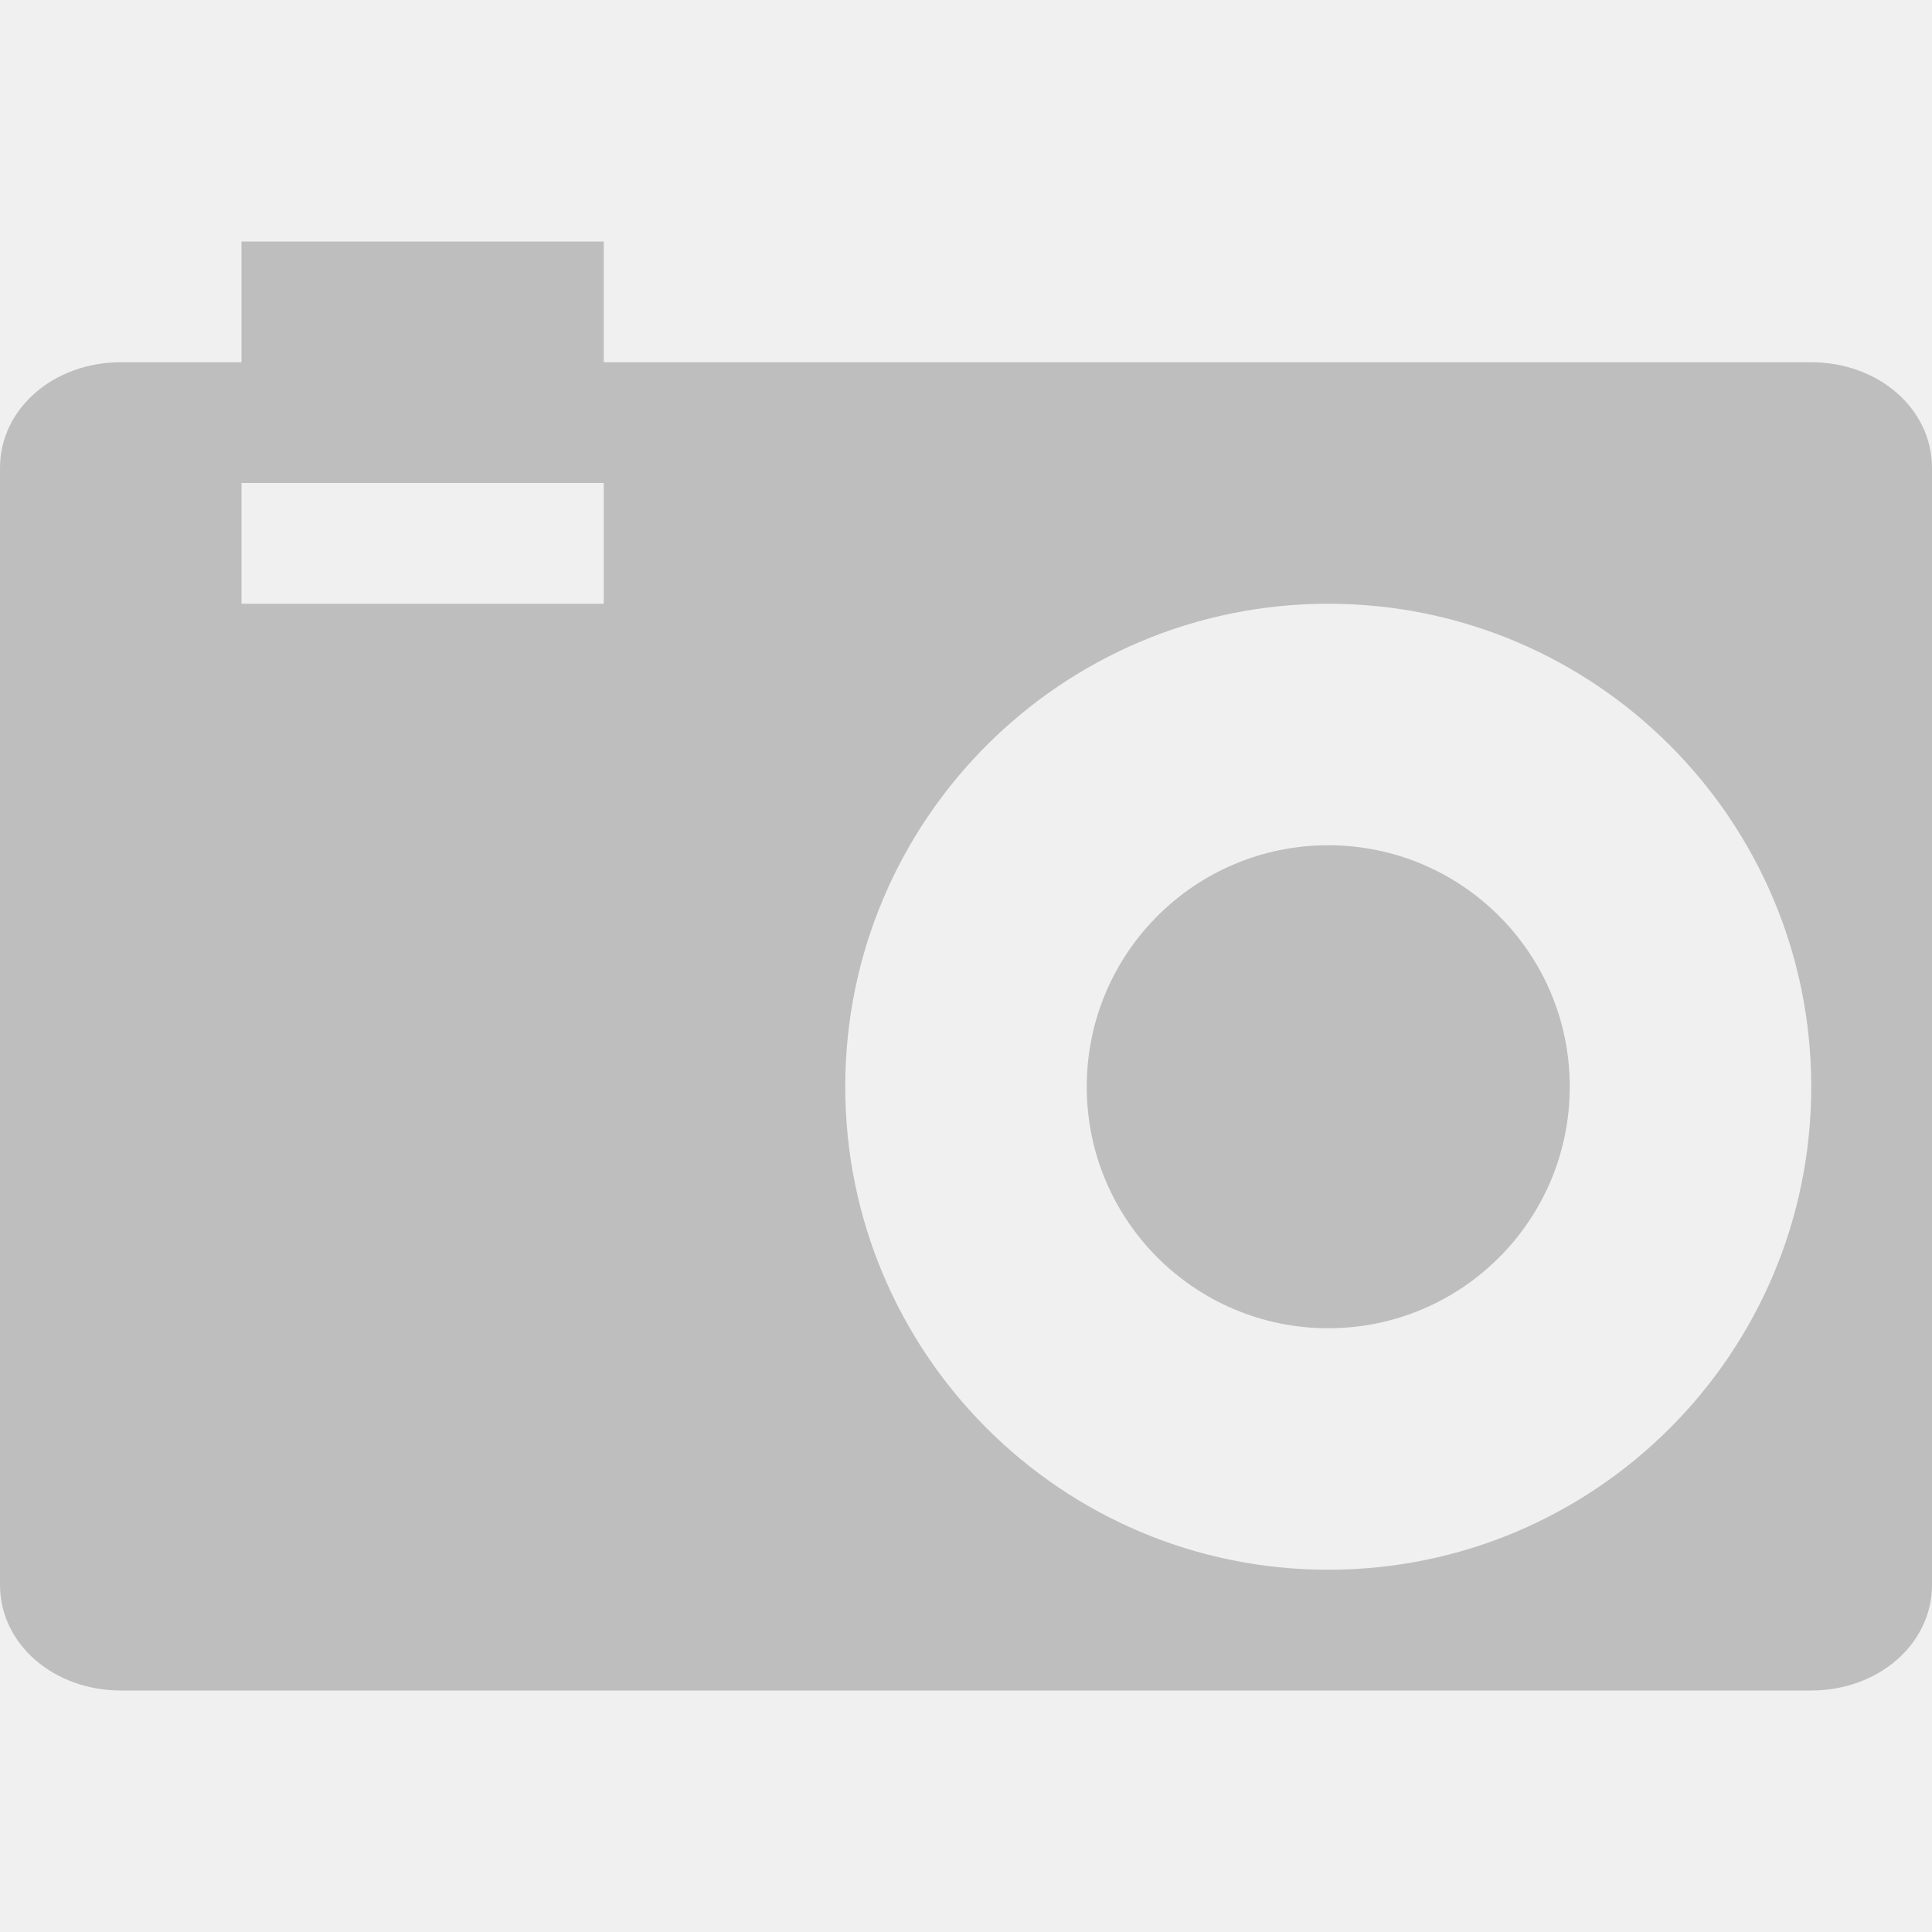
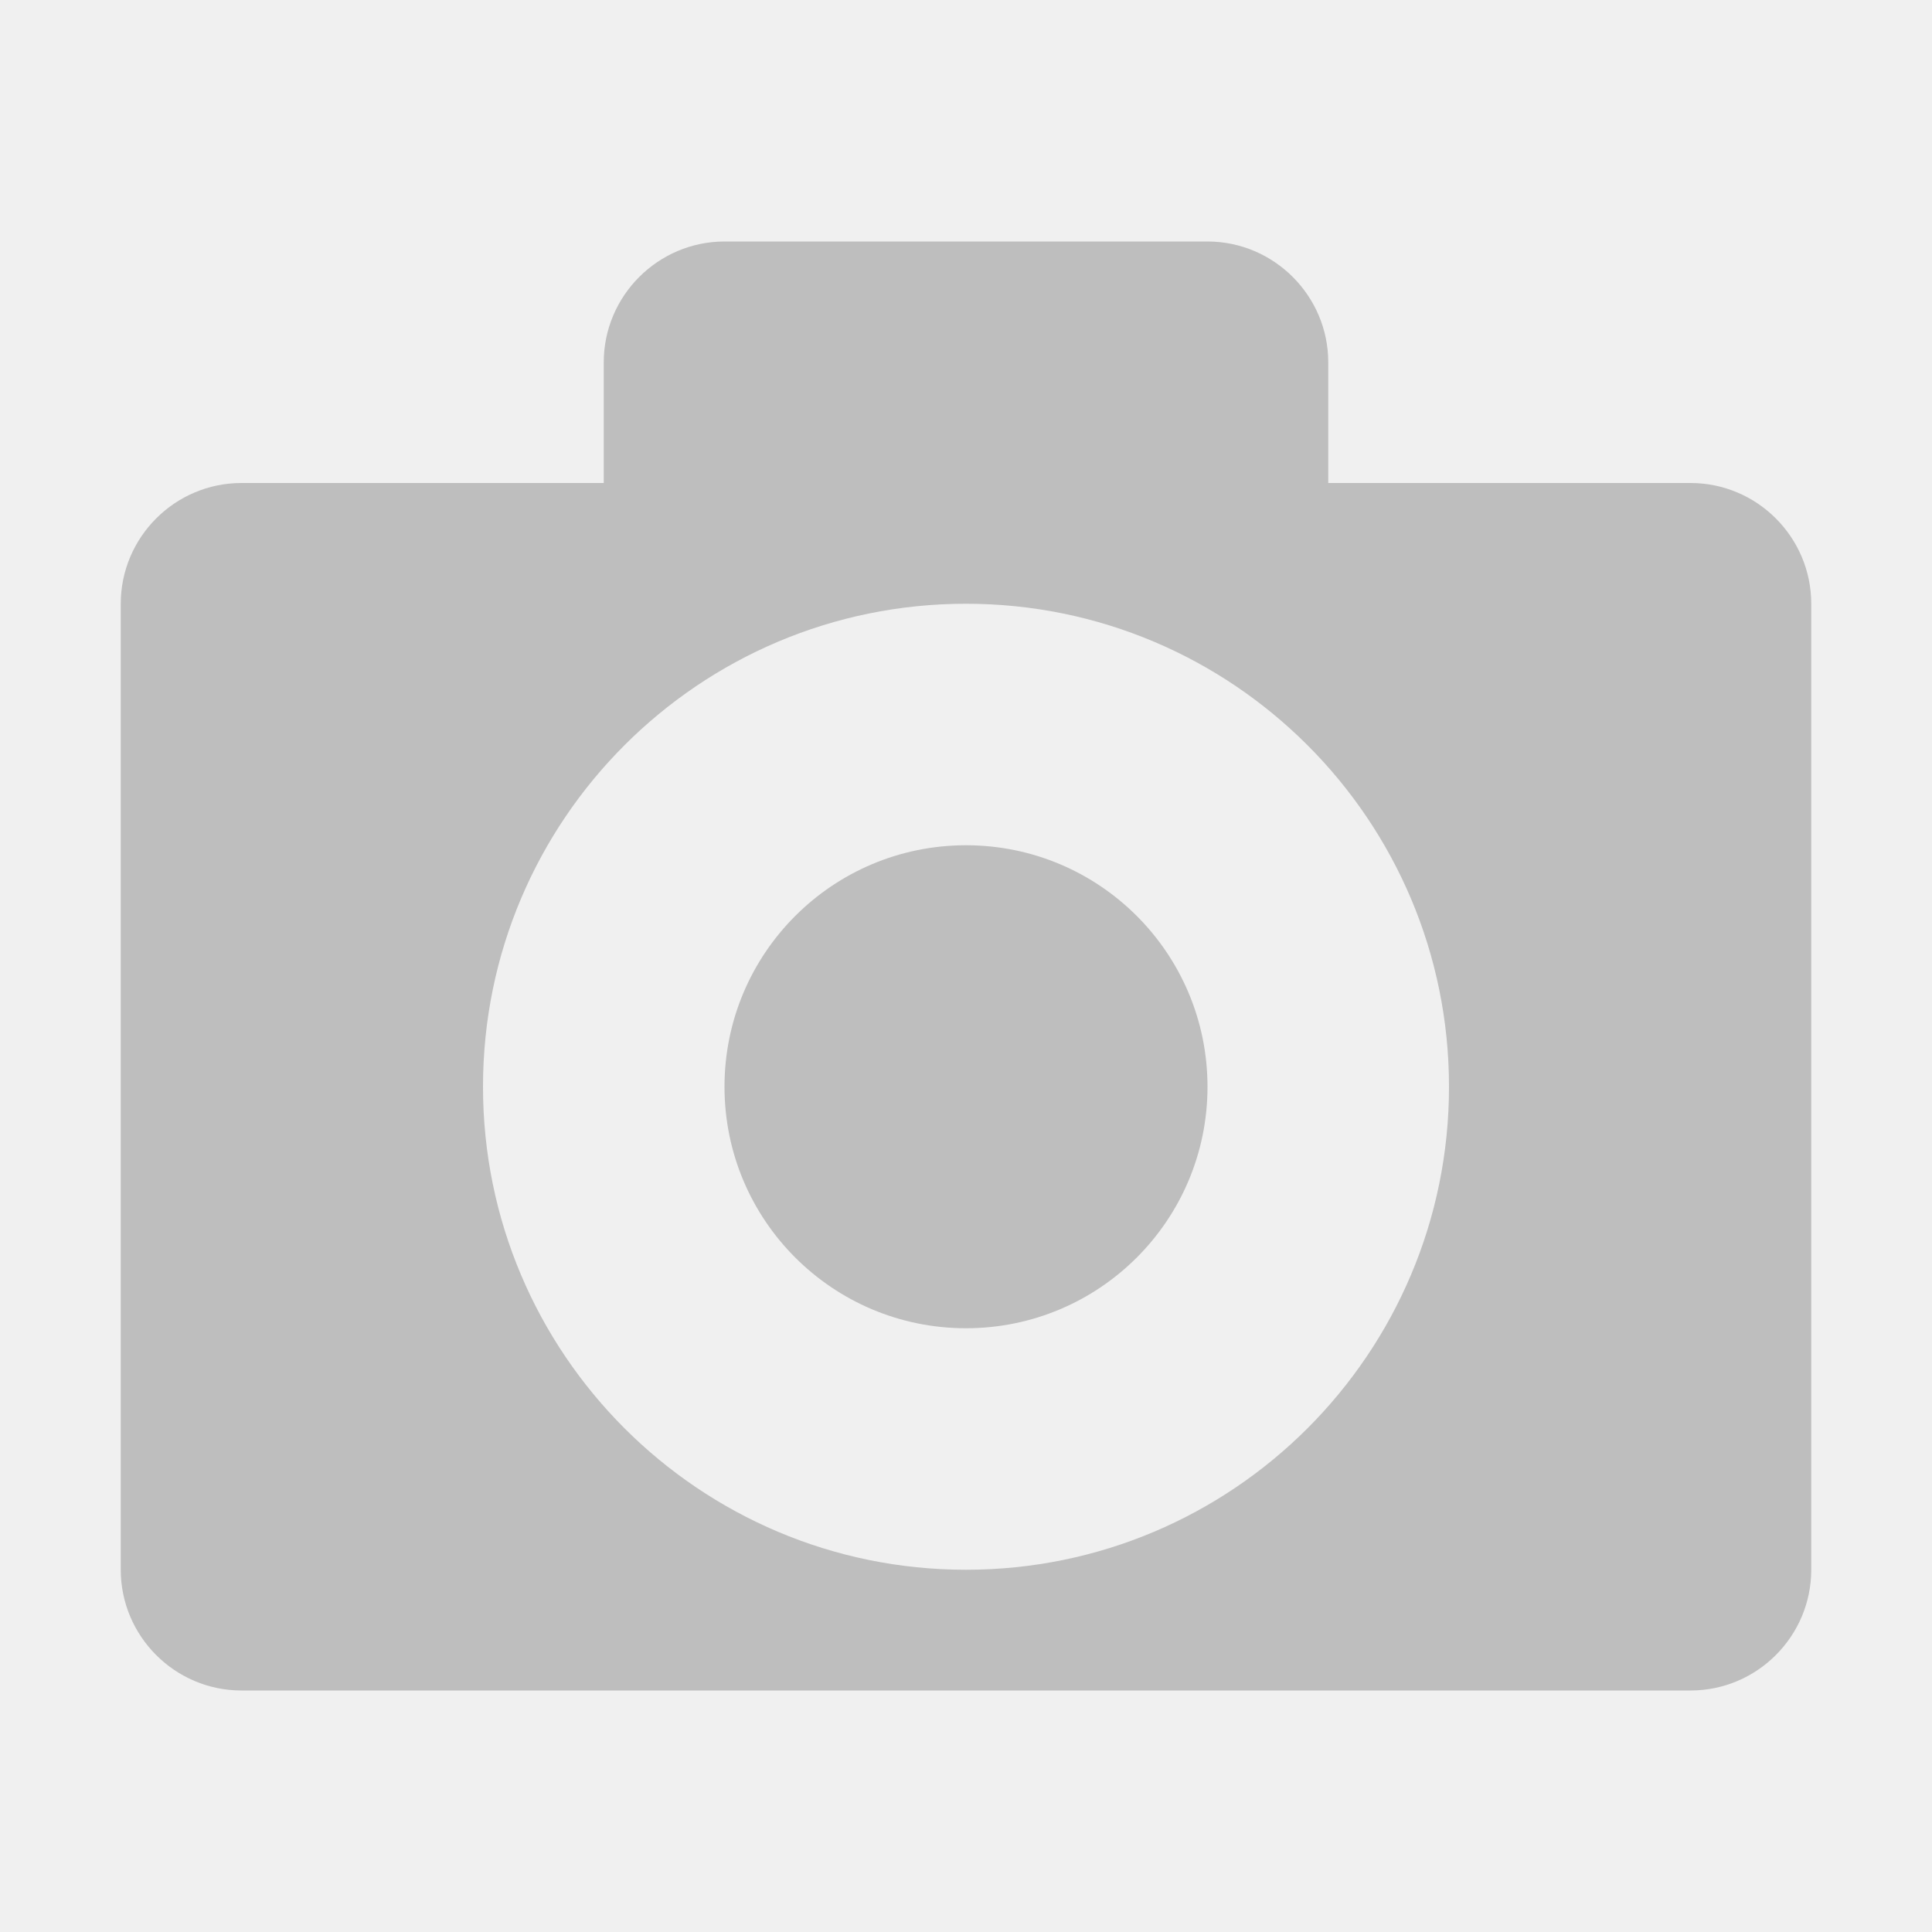
- <svg xmlns="http://www.w3.org/2000/svg" xmlns:xlink="http://www.w3.org/1999/xlink" width="16" height="16" id="svg2" version="1.0" style="display:inline">
-   <defs id="defs4">
-     <linearGradient id="linearGradient3295">
-       <stop style="stop-color:#559829;stop-opacity:1;" offset="0" id="stop3297" />
-       <stop style="stop-color:#86c837;stop-opacity:1;" offset="1" id="stop3299" />
-     </linearGradient>
-     <linearGradient id="linearGradient3287">
-       <stop style="stop-color:#cd0000;stop-opacity:1;" offset="0" id="stop3289" />
-       <stop style="stop-color:#e55300;stop-opacity:1;" offset="1" id="stop3291" />
-     </linearGradient>
-     <linearGradient id="linearGradient3279">
-       <stop style="stop-color:#f08e00;stop-opacity:1;" offset="0" id="stop3281" />
-       <stop style="stop-color:#ffd200;stop-opacity:1;" offset="1" id="stop3283" />
-     </linearGradient>
-     <linearGradient id="linearGradient3271">
-       <stop style="stop-color:#395d93;stop-opacity:1;" offset="0" id="stop3273" />
-       <stop style="stop-color:#6e92c7;stop-opacity:1;" offset="1" id="stop3275" />
-     </linearGradient>
-     <linearGradient id="linearGradient3327">
-       <stop style="stop-color:#000000;stop-opacity:1;" offset="0" id="stop3330" />
-       <stop style="stop-color:#000000;stop-opacity:0;" offset="1" id="stop3333" />
-     </linearGradient>
-     <linearGradient xlink:href="#linearGradient3327" id="linearGradient3335" x1="11.375" y1="22" x2="11.375" y2="-9.817" gradientUnits="userSpaceOnUse" />
-     <linearGradient id="linearGradient4081">
-       <stop style="stop-color:#aaaaaa;stop-opacity:1;" offset="0" id="stop4083" />
-       <stop style="stop-color:#f0f0f0;stop-opacity:1;" offset="1" id="stop4085" />
-     </linearGradient>
-     <linearGradient id="linearGradient4057">
-       <stop style="stop-color:#816647;stop-opacity:1;" offset="0" id="stop4059" />
-       <stop style="stop-color:#a6845d;stop-opacity:1;" offset="1" id="stop4061" />
-     </linearGradient>
-     <linearGradient id="linearGradient3929">
-       <stop style="stop-color:#000000;stop-opacity:1;" offset="0" id="stop3931" />
-       <stop style="stop-color:#000000;stop-opacity:0;" offset="1" id="stop3933" />
-     </linearGradient>
-     <linearGradient xlink:href="#linearGradient3929" id="linearGradient4051" x1="9.495" y1="15.517" x2="9.495" y2="-4.179" gradientUnits="userSpaceOnUse" />
-     <linearGradient xlink:href="#linearGradient4057" id="linearGradient4063" x1="9.171" y1="21" x2="9.171" y2="0.972" gradientUnits="userSpaceOnUse" />
-     <linearGradient xlink:href="#linearGradient4081" id="linearGradient4089" x1="6.102" y1="154.582" x2="6.102" y2="36.995" gradientUnits="userSpaceOnUse" />
-     <linearGradient xlink:href="#linearGradient4081" id="linearGradient4103" gradientUnits="userSpaceOnUse" x1="6.102" y1="154.582" x2="6.102" y2="36.995" />
-     <linearGradient xlink:href="#linearGradient4081" id="linearGradient4105" gradientUnits="userSpaceOnUse" x1="6.102" y1="154.582" x2="6.102" y2="36.995" />
-     <linearGradient xlink:href="#linearGradient4081" id="linearGradient4107" gradientUnits="userSpaceOnUse" x1="6.102" y1="154.582" x2="6.102" y2="36.995" />
-     <linearGradient xlink:href="#linearGradient4081" id="linearGradient4109" gradientUnits="userSpaceOnUse" x1="6.102" y1="154.582" x2="6.102" y2="36.995" />
-     <linearGradient xlink:href="#linearGradient4081" id="linearGradient4111" gradientUnits="userSpaceOnUse" x1="6.102" y1="154.582" x2="6.102" y2="36.995" />
-     <linearGradient xlink:href="#linearGradient4081" id="linearGradient4113" gradientUnits="userSpaceOnUse" x1="6.102" y1="154.582" x2="6.102" y2="36.995" />
-     <linearGradient xlink:href="#linearGradient4081" id="linearGradient4115" gradientUnits="userSpaceOnUse" x1="6.102" y1="154.582" x2="6.102" y2="36.995" />
-     <linearGradient xlink:href="#linearGradient4081" id="linearGradient4117" gradientUnits="userSpaceOnUse" x1="6.102" y1="154.582" x2="6.102" y2="36.995" />
-     <linearGradient xlink:href="#linearGradient4081" id="linearGradient4119" gradientUnits="userSpaceOnUse" x1="6.102" y1="154.582" x2="6.102" y2="36.995" />
-     <linearGradient xlink:href="#linearGradient4081" id="linearGradient4121" gradientUnits="userSpaceOnUse" x1="6.102" y1="154.582" x2="6.102" y2="36.995" />
-     <linearGradient xlink:href="#linearGradient4081" id="linearGradient4123" gradientUnits="userSpaceOnUse" x1="6.102" y1="154.582" x2="6.102" y2="36.995" />
-     <linearGradient xlink:href="#linearGradient4081" id="linearGradient4125" gradientUnits="userSpaceOnUse" x1="6.102" y1="154.582" x2="6.102" y2="36.995" />
-     <linearGradient xlink:href="#linearGradient4081" id="linearGradient4127" gradientUnits="userSpaceOnUse" x1="6.102" y1="154.582" x2="6.102" y2="36.995" />
-     <linearGradient xlink:href="#linearGradient4081" id="linearGradient4129" gradientUnits="userSpaceOnUse" x1="6.102" y1="154.582" x2="6.102" y2="36.995" />
-     <linearGradient xlink:href="#linearGradient4081" id="linearGradient4132" gradientUnits="userSpaceOnUse" x1="6.102" y1="154.582" x2="6.102" y2="36.995" gradientTransform="matrix(0.1317916,0,0,0.1317916,11.6199,-1.988247)" />
-     <linearGradient xlink:href="#linearGradient4081" id="linearGradient4141" gradientUnits="userSpaceOnUse" x1="6.102" y1="154.582" x2="6.102" y2="36.995" gradientTransform="matrix(0.1317916,0,0,0.1317916,11.6199,-1.988247)" />
-     <linearGradient xlink:href="#linearGradient4081" id="linearGradient4148" gradientUnits="userSpaceOnUse" x1="6.102" y1="154.582" x2="6.102" y2="36.995" gradientTransform="matrix(0.1317916,0,0,0.1317916,11.6199,-1.988247)" />
-     <linearGradient xlink:href="#linearGradient4081" id="linearGradient4158" gradientUnits="userSpaceOnUse" x1="6.102" y1="154.582" x2="6.102" y2="36.995" gradientTransform="matrix(0.1317916,0,0,0.1317916,11.6199,-1.988247)" />
-     <linearGradient xlink:href="#linearGradient4081" id="linearGradient4180" gradientUnits="userSpaceOnUse" x1="6.102" y1="154.582" x2="6.102" y2="36.995" />
-     <linearGradient xlink:href="#linearGradient4081" id="linearGradient4182" gradientUnits="userSpaceOnUse" gradientTransform="matrix(0.1317916,0,0,0.1317916,11.6199,-1.988247)" x1="6.102" y1="154.582" x2="6.102" y2="36.995" />
-     <linearGradient xlink:href="#linearGradient4081" id="linearGradient4184" gradientUnits="userSpaceOnUse" x1="6.102" y1="154.582" x2="6.102" y2="36.995" />
-     <linearGradient xlink:href="#linearGradient4081" id="linearGradient4186" gradientUnits="userSpaceOnUse" gradientTransform="matrix(0.1317916,0,0,0.1317916,11.6199,-1.988247)" x1="6.102" y1="154.582" x2="6.102" y2="36.995" />
-     <linearGradient xlink:href="#linearGradient4081" id="linearGradient2480" gradientUnits="userSpaceOnUse" gradientTransform="matrix(0.1256322,0,0,0.1256322,11.92175,-1.000512)" x1="6.102" y1="154.582" x2="6.102" y2="36.995" />
-     <linearGradient xlink:href="#linearGradient4081" id="linearGradient2483" gradientUnits="userSpaceOnUse" gradientTransform="matrix(0.1256322,0,0,0.1256322,11.92175,-1.000512)" x1="6.102" y1="154.582" x2="6.102" y2="36.995" />
-     <linearGradient xlink:href="#linearGradient4081" id="linearGradient2489" gradientUnits="userSpaceOnUse" gradientTransform="matrix(0.1256322,0,0,0.1256322,11.92175,-1.000512)" x1="6.102" y1="154.582" x2="6.102" y2="36.995" />
-     <linearGradient xlink:href="#linearGradient4081" id="linearGradient2495" gradientUnits="userSpaceOnUse" gradientTransform="matrix(0.1256322,0,0,0.1256322,11.92175,-1.000512)" x1="6.102" y1="154.582" x2="6.102" y2="36.995" />
-     <linearGradient xlink:href="#linearGradient4081" id="linearGradient2498" gradientUnits="userSpaceOnUse" gradientTransform="matrix(0.1256322,0,0,0.1256322,11.92175,-1.000512)" x1="6.102" y1="154.582" x2="6.102" y2="36.995" />
-     <linearGradient xlink:href="#linearGradient4081" id="linearGradient2501" gradientUnits="userSpaceOnUse" gradientTransform="matrix(0.1256322,0,0,0.1256322,11.92175,-1.000512)" x1="6.102" y1="154.582" x2="6.102" y2="36.995" />
-     <linearGradient xlink:href="#linearGradient4081" id="linearGradient2504" gradientUnits="userSpaceOnUse" gradientTransform="matrix(0.1256322,0,0,0.1256322,11.92175,-1.000512)" x1="6.102" y1="154.582" x2="6.102" y2="36.995" />
-     <linearGradient xlink:href="#linearGradient4081" id="linearGradient2506" gradientUnits="userSpaceOnUse" x1="6.102" y1="154.582" x2="6.102" y2="36.995" />
-     <linearGradient xlink:href="#linearGradient4081" id="linearGradient2508" gradientUnits="userSpaceOnUse" gradientTransform="matrix(0.1317916,0,0,0.1317916,11.6199,-1.988247)" x1="6.102" y1="154.582" x2="6.102" y2="36.995" />
-     <linearGradient xlink:href="#linearGradient4081" id="linearGradient2510" gradientUnits="userSpaceOnUse" gradientTransform="matrix(0.1317916,0,0,0.1317916,11.6199,-1.988247)" x1="6.102" y1="154.582" x2="6.102" y2="36.995" />
-     <clipPath clipPathUnits="userSpaceOnUse" id="clipPath4974">
-       <path id="path4976" d="M 16.625,2 C 15.933,2.046 15.14,2.35 14.5,2.875 13.716,3.518 13.079,5.152 13.25,6.062 13.338,6.532 13.692,7.103 14.031,7.281 14.663,7.613 15.814,7.062 16.875,5.938 18.021,4.722 18.548,3.383 18.156,2.625 17.915,2.159 17.317,1.954 16.625,2 z M 10.969,2.719 C 10.006,2.72 9.496,3.397 9.5,4.688 c 0.003,0.884 0.313,1.679 0.719,1.875 0.302,0.146 0.309,0.132 0.688,0 C 11.533,6.344 12.122,4.884 12,3.906 11.9,3.106 11.556,2.718 10.969,2.719 z m -3.812,1.312 C 6.976,4.057 6.795,4.173 6.625,4.344 6.282,4.687 6.277,4.875 6.281,5.531 6.286,6.306 6.475,6.728 7,7.281 7.393,7.695 7.676,7.72 8.031,7.344 8.416,6.936 8.536,6.296 8.406,5.594 8.208,4.523 7.697,3.953 7.156,4.031 z M 4.469,6.375 C 4.282,6.405 4.113,6.512 3.938,6.688 3.476,7.149 3.799,8.419 4.531,9.062 5.405,9.831 6.111,9.127 5.812,7.781 5.6,6.823 5.03,6.284 4.469,6.375 z M 12.5,8.062 C 11.881,8.052 11.187,8.103 10.469,8.25 8.618,8.627 7.137,9.325 6.188,10.281 5.641,10.832 5.328,11.341 5.062,12.125 c -0.642,1.897 0.547,4.596 2.812,6.438 0.844,0.686 1.359,0.993 2.219,1.281 0.446,0.149 0.799,0.184 1.625,0.156 0.947,-0.032 1.139,-0.074 1.75,-0.375 0.895,-0.441 1.91,-1.461 2.344,-2.344 0.265,-0.538 0.307,-0.769 0.281,-1.219 -0.045,-0.769 -0.343,-0.978 -1.312,-0.969 -1.385,0.013 -1.966,0.334 -2.25,1.312 -0.215,0.739 -0.452,1 -0.938,1 -0.769,0 -1.562,-0.612 -1.562,-1.25 0,-0.444 0.715,-1.106 2.5,-2.312 2.514,-1.7 3.378,-2.734 3.25,-3.875 C 15.649,8.79 14.357,8.094 12.5,8.062 z" style="fill:#ffffff;fill-opacity:1;stroke:none" />
-     </clipPath>
-     <clipPath clipPathUnits="userSpaceOnUse" id="clipPath4995">
-       <path style="fill:#ffffff;fill-opacity:1;fill-rule:nonzero;stroke:none;display:inline" d="M 30,0 30,22 52,22 52,0 30,0 z M 46.625,2 C 47.317,1.954 47.915,2.159 48.156,2.625 48.548,3.383 48.021,4.722 46.875,5.938 45.814,7.062 44.663,7.613 44.031,7.281 43.692,7.103 43.338,6.532 43.25,6.062 43.079,5.152 43.716,3.518 44.5,2.875 45.14,2.35 45.933,2.046 46.625,2 z m -5.656,0.719 c 0.587,-5.291e-4 0.931,0.387 1.031,1.188 0.122,0.978 -0.467,2.438 -1.094,2.656 -0.378,0.132 -0.386,0.146 -0.688,0 C 39.813,6.367 39.503,5.571 39.5,4.688 39.496,3.397 40.006,2.72 40.969,2.719 z m -3.812,1.312 c 0.541,-0.078 1.052,0.491 1.25,1.562 0.13,0.702 0.01,1.342 -0.375,1.75 C 37.676,7.72 37.393,7.695 37,7.281 36.475,6.728 36.286,6.306 36.281,5.531 36.277,4.875 36.282,4.687 36.625,4.344 36.795,4.173 36.976,4.057 37.156,4.031 z M 34.469,6.375 C 35.03,6.284 35.6,6.823 35.812,7.781 36.111,9.127 35.405,9.831 34.531,9.062 33.799,8.419 33.476,7.149 33.938,6.688 34.113,6.512 34.282,6.405 34.469,6.375 z M 42.5,8.062 c 1.857,0.032 3.149,0.728 3.281,1.906 0.128,1.141 -0.736,2.175 -3.25,3.875 -1.785,1.207 -2.5,1.869 -2.5,2.312 0,0.638 0.793,1.25 1.562,1.25 0.485,0 0.723,-0.261 0.938,-1 0.284,-0.979 0.865,-1.3 2.25,-1.312 0.97,-0.009 1.268,0.2 1.312,0.969 0.026,0.45 -0.016,0.68 -0.281,1.219 -0.434,0.883 -1.449,1.903 -2.344,2.344 -0.611,0.301 -0.803,0.343 -1.75,0.375 -0.826,0.028 -1.179,-0.007 -1.625,-0.156 C 39.234,19.556 38.719,19.249 37.875,18.562 35.609,16.721 34.421,14.022 35.062,12.125 35.328,11.341 35.641,10.832 36.188,10.281 37.137,9.325 38.618,8.627 40.469,8.25 41.187,8.103 41.881,8.052 42.5,8.062 z" id="path4997" />
-     </clipPath>
-     <linearGradient id="SpecificGradient" x1="10.762" y1="4" x2="10.762" y2="18.011" gradientUnits="userSpaceOnUse">
-       <stop style="stop-color:#a50000;stop-opacity:1;" offset="0" id="stop3292" />
-       <stop style="stop-color:#e73800;stop-opacity:1;" offset="1" id="stop3294" />
-     </linearGradient>
-     <linearGradient id="StandardGradient" gradientTransform="matrix(0.9984539,0,0,0.9984539,-0.0459776,0.05767558)" x1="10.71" y1="1.996" x2="10.71" y2="18.974" gradientUnits="userSpaceOnUse">
-       <stop style="stop-color:#000000;stop-opacity:0.863;" offset="0" id="stop3277" />
-       <stop style="stop-color:#000000;stop-opacity:0.471;" offset="1" id="stop3279" />
-     </linearGradient>
-     <linearGradient xlink:href="#StandardGradient" id="linearGradient3715" gradientUnits="userSpaceOnUse" gradientTransform="matrix(1,0,0,-1,1,22.9913)" x1="7" y1="15.991" x2="7" y2="5.991" />
-     <linearGradient xlink:href="#StandardGradient" id="linearGradient3719" gradientUnits="userSpaceOnUse" gradientTransform="matrix(1,0,0,-1,1,21.9913)" x1="7" y1="15.991" x2="7" y2="5.991" />
-     <linearGradient xlink:href="#StandardGradient" id="linearGradient3724" gradientUnits="userSpaceOnUse" gradientTransform="matrix(1,0,0,-1,-29,21.9913)" x1="7" y1="15.991" x2="7" y2="5.991" />
-     <clipPath clipPathUnits="userSpaceOnUse" id="clipPath3729">
-       <path style="fill:#ff00ff;fill-opacity:1;stroke:none;display:inline" d="m -30,0 0,22 22,0 0,-22 -22,0 z m 7.25,6 c 0.124,8.56e-5 0.263,0.058 0.375,0.156 0.224,0.196 0.376,0.577 0.375,0.969 l 0,1.75 0,4.25 0,1.75 c 0.003,0.336 -0.108,0.664 -0.281,0.875 -0.13,0.158 -0.306,0.25 -0.469,0.25 -0.054,8e-6 -0.071,-0.012 -0.125,-0.031 -0.071,-0.028 -0.157,-0.067 -0.219,-0.125 l -1.969,-1.719 -1.969,0 c -0.543,0 -0.969,-0.431 -0.969,-1 l 0,-4.25 c 0,-0.569 0.426,-1.031 0.969,-1.031 l 2,0 1.938,-1.688 C -22.982,6.058 -22.874,6 -22.75,6 z" id="path3731" />
-     </clipPath>
-     <linearGradient gradientTransform="translate(0,-2)" xlink:href="#linearGradient3317-0" id="linearGradient3743" gradientUnits="userSpaceOnUse" x1="11" y1="10" x2="11" y2="19" />
-     <linearGradient gradientUnits="userSpaceOnUse" y2="20.137" x2="11.794" y1="3.213" x1="11.794" gradientTransform="scale(1.059853,0.9435274)" id="linearGradient3317-0">
-       <stop id="stop3319-7" offset="0" style="stop-color:#c29556;stop-opacity:1;" />
-       <stop id="stop3321-1" offset="1" style="stop-color:#aa7932;stop-opacity:1;" />
-     </linearGradient>
-     <linearGradient y2="19" x2="11" y1="10" x1="11" gradientTransform="translate(-4,-2)" gradientUnits="userSpaceOnUse" id="linearGradient3064" xlink:href="#linearGradient3317-0" />
-   </defs>
-   <g id="layer1" style="display:inline" transform="translate(0,-6)">
-     <path style="fill:#bebebe;fill-opacity:1;stroke:none;display:inline" d="M 2,2 2,3 1,3 C 0.446,3 0,3.383 0,3.875 l 0,9.25 C 0,13.617 0.446,14 1,14 l 14,0 c 0.554,0 1,-0.383 1,-0.875 l 0,-9.25 C 16,3.383 15.554,3 15,3 L 5,3 5,2 z M 2,4 5,4 5,5 2,5 z m 9,1 c 2.209,0 4,1.791 4,4 0,2.209 -1.791,4 -4,4 C 8.791,13 7,11.209 7,9 7,6.791 8.791,5 11,5 z m 0,2 C 9.895,7 9,7.895 9,9 c 0,1.105 0.895,2 2,2 1.105,0 2,-0.895 2,-2 0,-1.105 -0.895,-2 -2,-2 z" transform="translate(0,6)" id="rect2915" />
+ <svg xmlns="http://www.w3.org/2000/svg" id="svg7384" version="1.1" height="16" width="16">
+   <defs id="defs7386" />
+   <g transform="translate(-80,-338)" id="layer9" style="display:inline" />
+   <g transform="translate(-80,-338)" id="layer10">
+     <path d="m 86,340 c -0.55,0 -1,0.45 -1,1 l 0,1 -3,0 c -0.552,0 -1,0.45 -1,1 l 0,8 c 0,0.55 0.448,1 1,1 l 12,0 c 0.552,0 1,-0.45 1,-1 l 0,-8 c 0,-0.55 -0.448,-1 -1,-1 l -3,0 0,-1 c 0,-0.55 -0.45,-1 -1,-1 l -4,0 z m 2,3 c 2.209,0 4,1.791 4,4 0,2.209 -1.791,4 -4,4 -2.209,0 -4,-1.791 -4,-4 0,-2.209 1.791,-4 4,-4 z m 0,2 c -1.105,0 -2,0.895 -2,2 0,1.105 0.895,2 2,2 1.105,0 2,-0.895 2,-2 0,-1.105 -0.895,-2 -2,-2 z" id="rect5238" style="color:#bebebe;fill:#bebebe;fill-opacity:1;fill-rule:nonzero;stroke:none;stroke-width:3;marker:none;visibility:visible;display:inline;overflow:visible;enable-background:accumulate" />
  </g>
+   <g transform="translate(-80,-338)" id="layer11" />
+   <g transform="translate(-80,-338)" id="layer12" />
+   <g transform="translate(-80,-338)" id="layer13" />
+   <g transform="translate(-80,-338)" id="layer14" />
+   <g transform="translate(-80,-338)" id="layer15" />
</svg>
